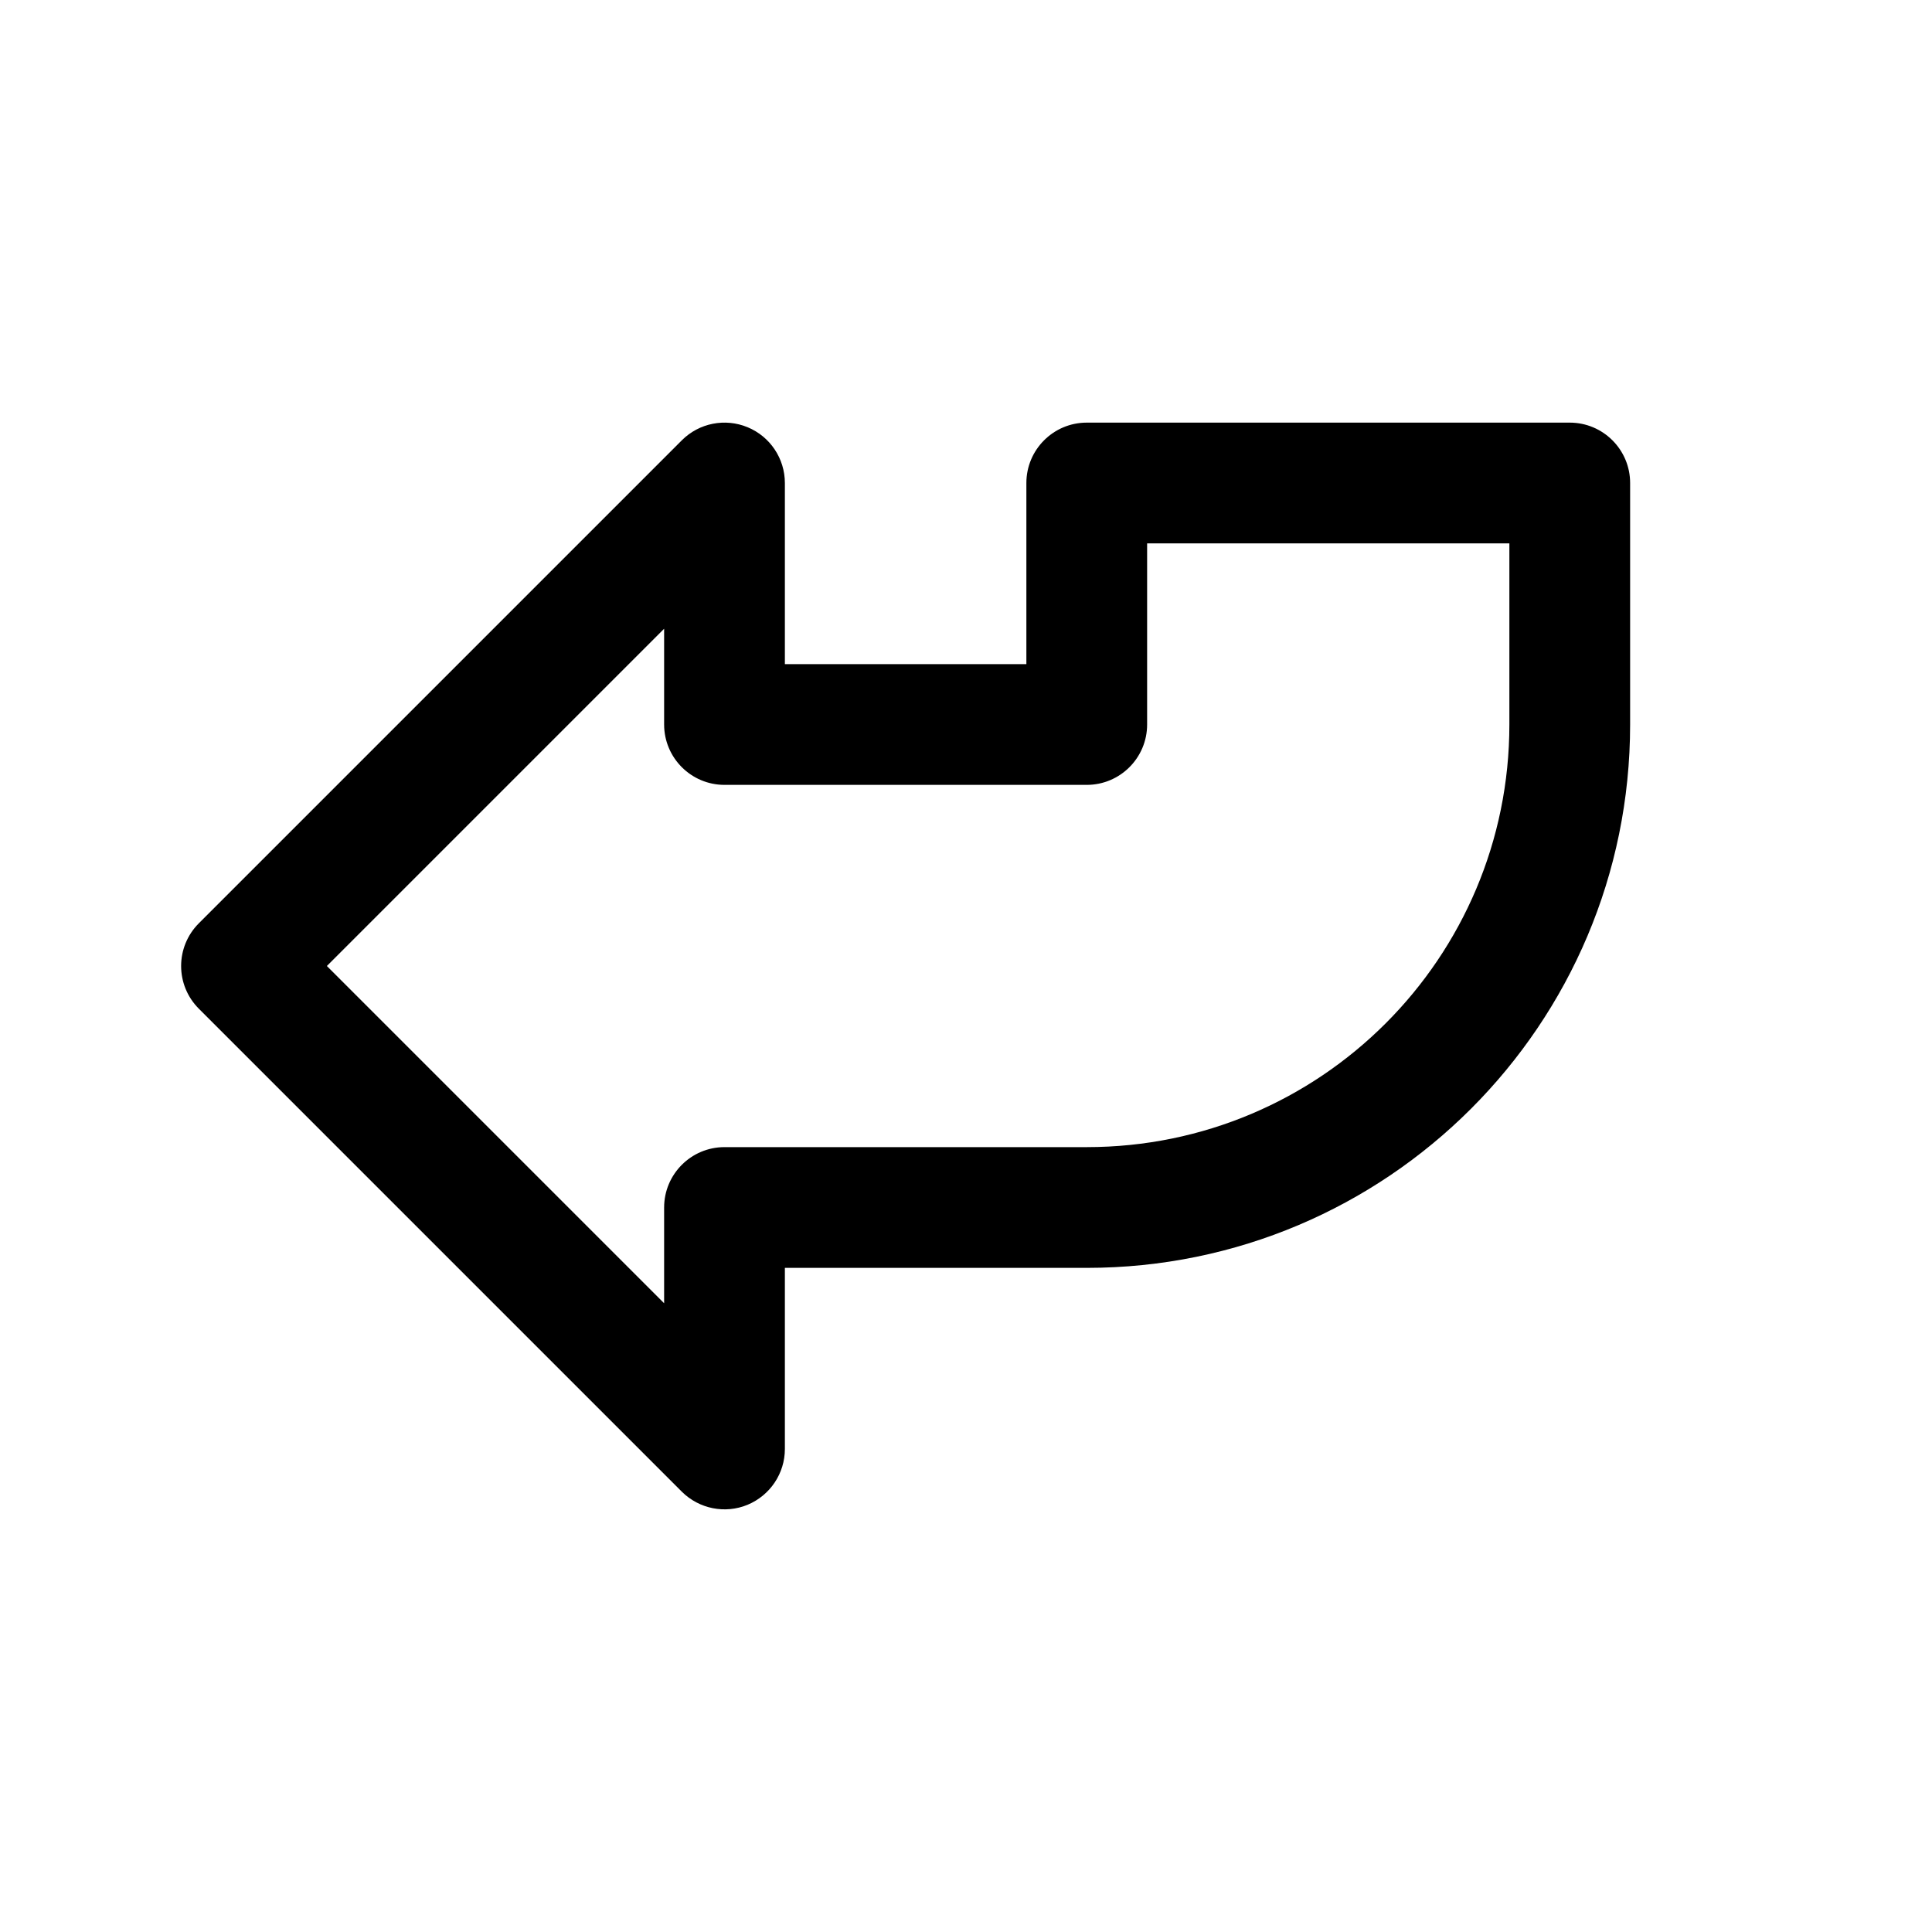
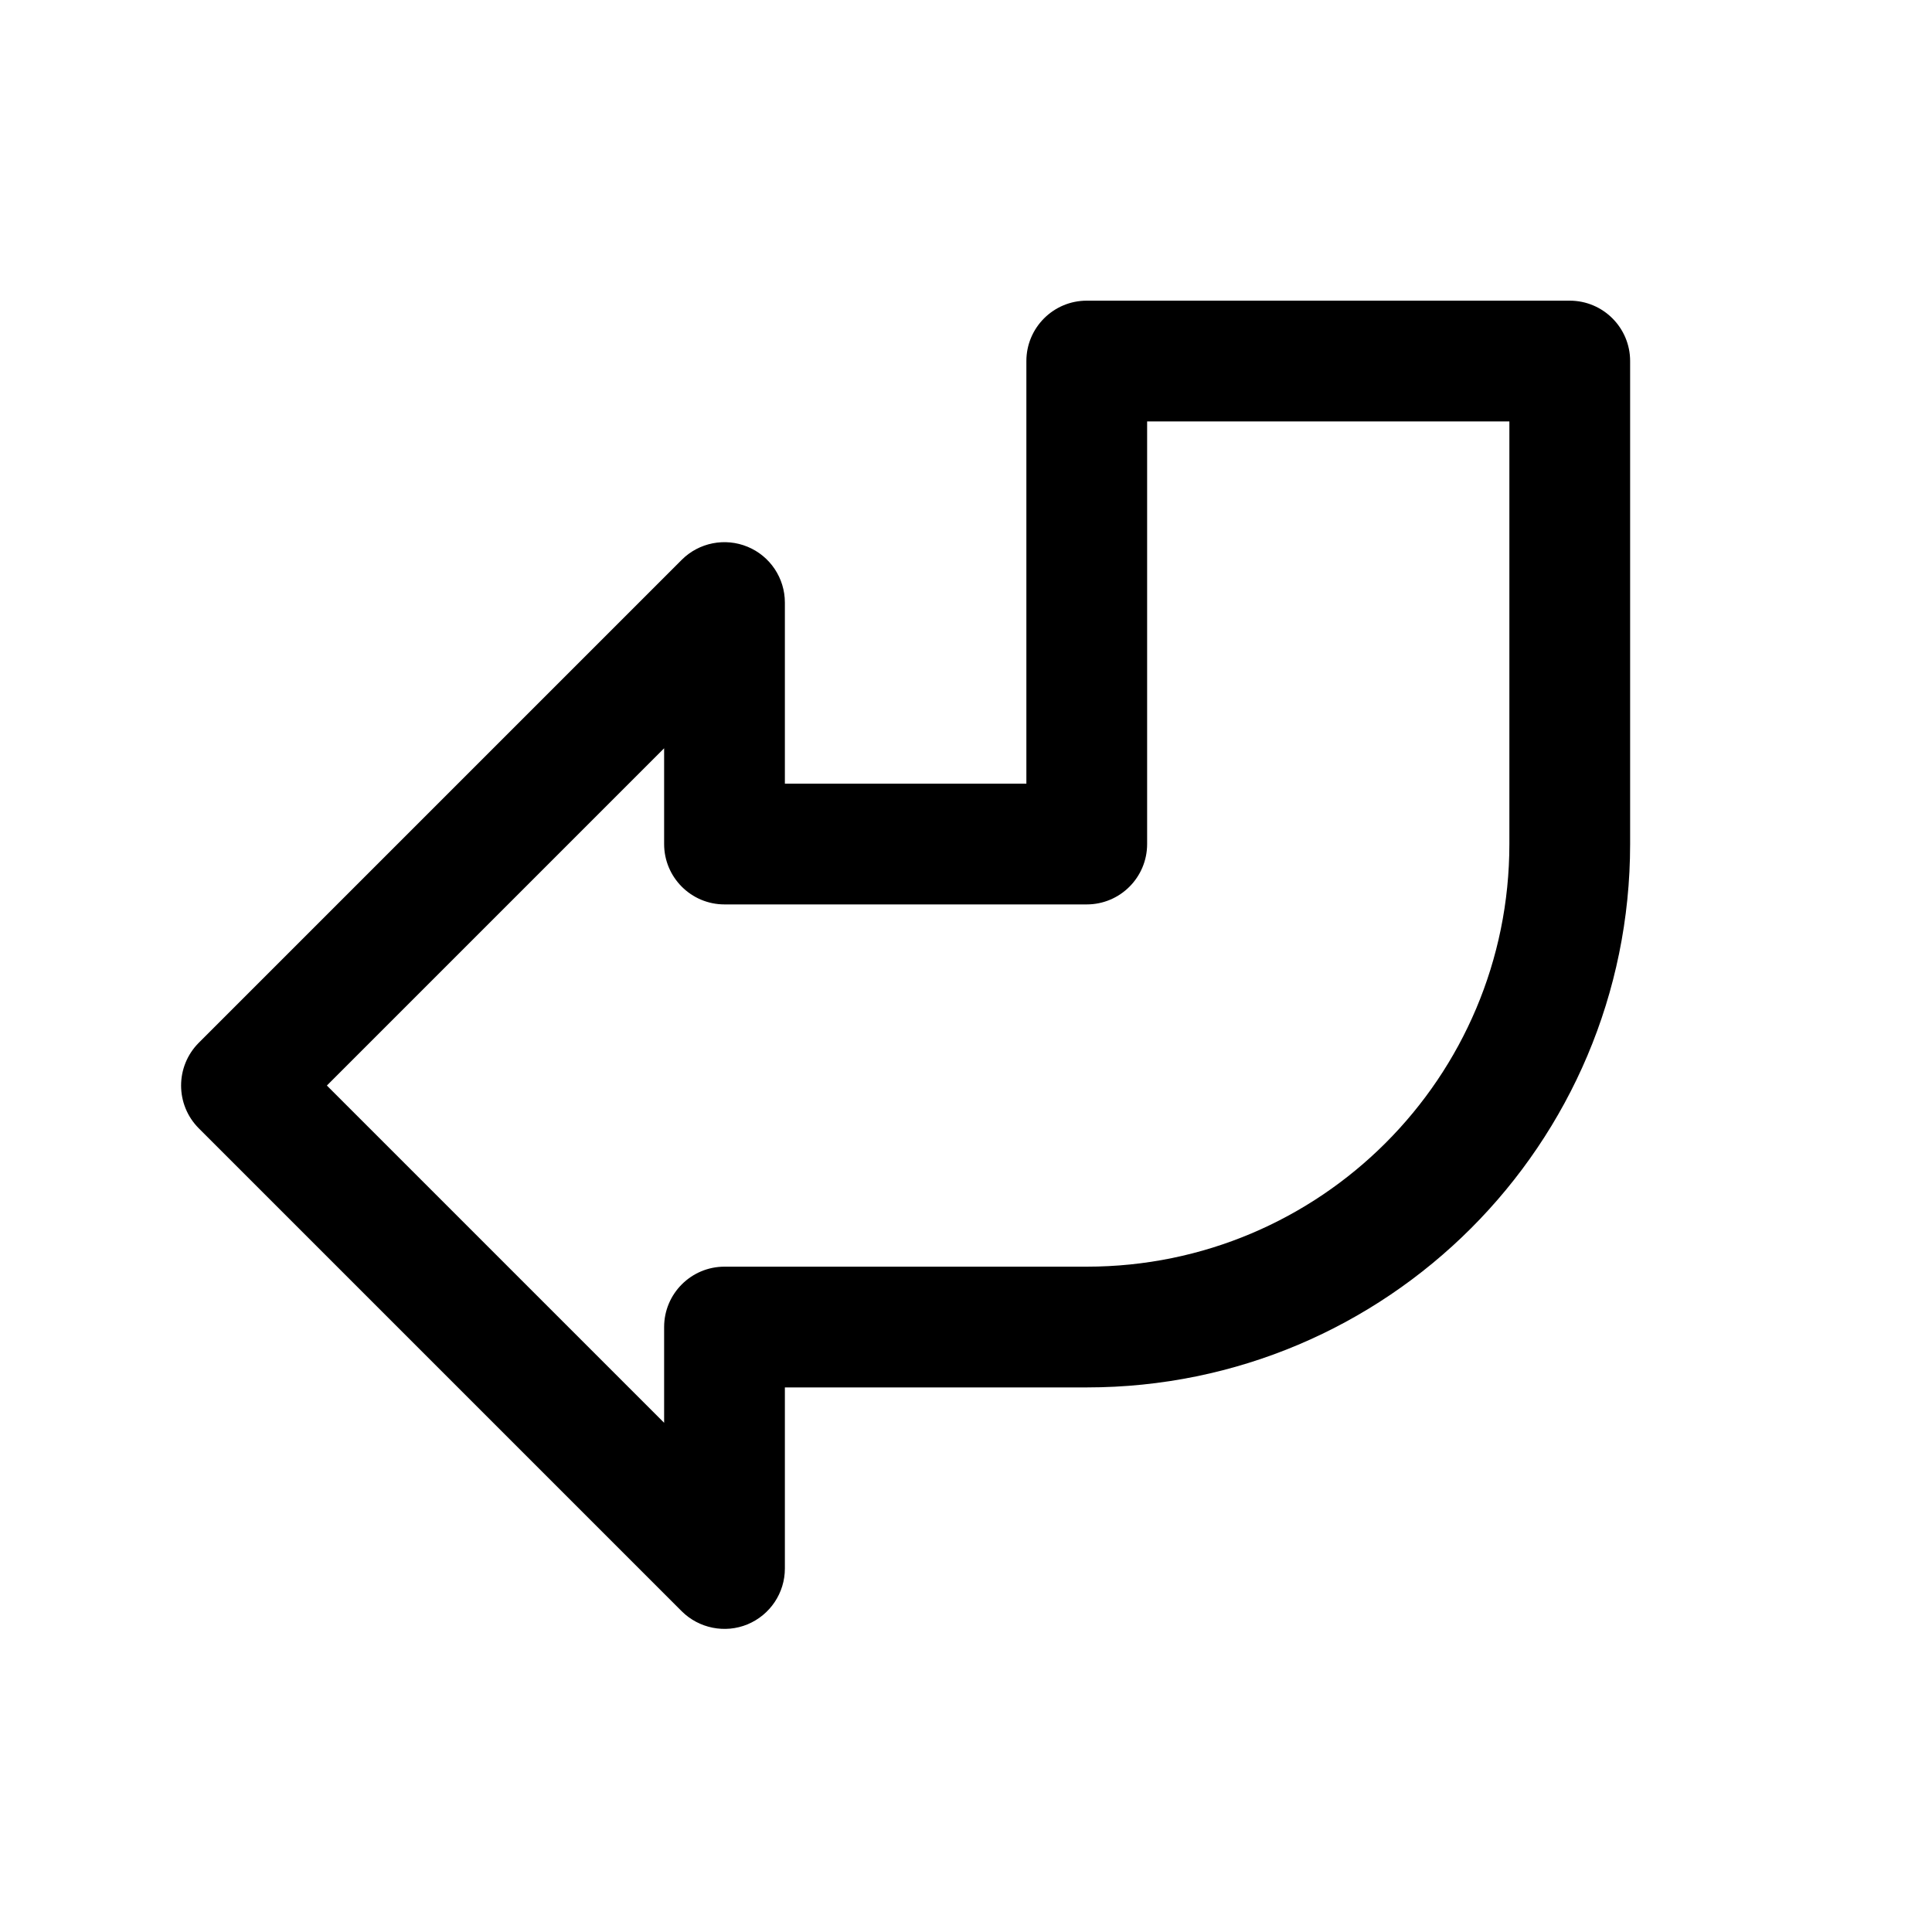
<svg xmlns="http://www.w3.org/2000/svg" width="16" height="16" viewBox="0 0 16 16" fill="none">
-   <path fill-rule="evenodd" clip-rule="evenodd" d="M13 3.5C13.276 3.5 13.5 3.724 13.5 4V6C13.5 8.486 11.486 10.5 9 10.5H6.5V12C6.5 12.202 6.378 12.384 6.191 12.462C6.005 12.539 5.79 12.496 5.647 12.354L1.647 8.354C1.451 8.158 1.451 7.842 1.647 7.646L5.647 3.646C5.79 3.503 6.005 3.461 6.191 3.538C6.378 3.615 6.5 3.798 6.5 4V5.5H8.5V4C8.5 3.724 8.724 3.5 9 3.5H13ZM9.5 6C9.5 6.276 9.276 6.5 9 6.5H6C5.724 6.5 5.5 6.276 5.5 6V5.207L2.707 8L5.5 10.793V10C5.5 9.724 5.724 9.5 6 9.5H9C10.934 9.5 12.5 7.934 12.5 6V4.5H9.5V6Z" fill="currentColor" />
+   <path d="M12.5 3.49H9.5V6.99C9.5 7.266 9.276 7.49 9 7.49H6C5.724 7.49 5.5 7.266 5.5 6.99V6.197L2.707 8.99L5.5 11.783V10.99C5.5 10.714 5.724 10.49 6 10.49H9C10.934 10.49 12.5 8.924 12.5 6.99V3.49ZM13.5 6.99C13.5 9.476 11.486 11.49 9 11.49H6.5V12.99C6.5 13.192 6.378 13.374 6.191 13.452C6.005 13.529 5.789 13.486 5.646 13.344L1.646 9.344C1.451 9.148 1.451 8.832 1.646 8.636L5.646 4.636C5.789 4.493 6.005 4.451 6.191 4.528C6.378 4.605 6.5 4.788 6.5 4.99V6.49H8.5V2.99C8.5 2.714 8.724 2.49 9 2.49H13C13.276 2.49 13.5 2.714 13.5 2.99V6.99Z" fill="black" />
</svg>
